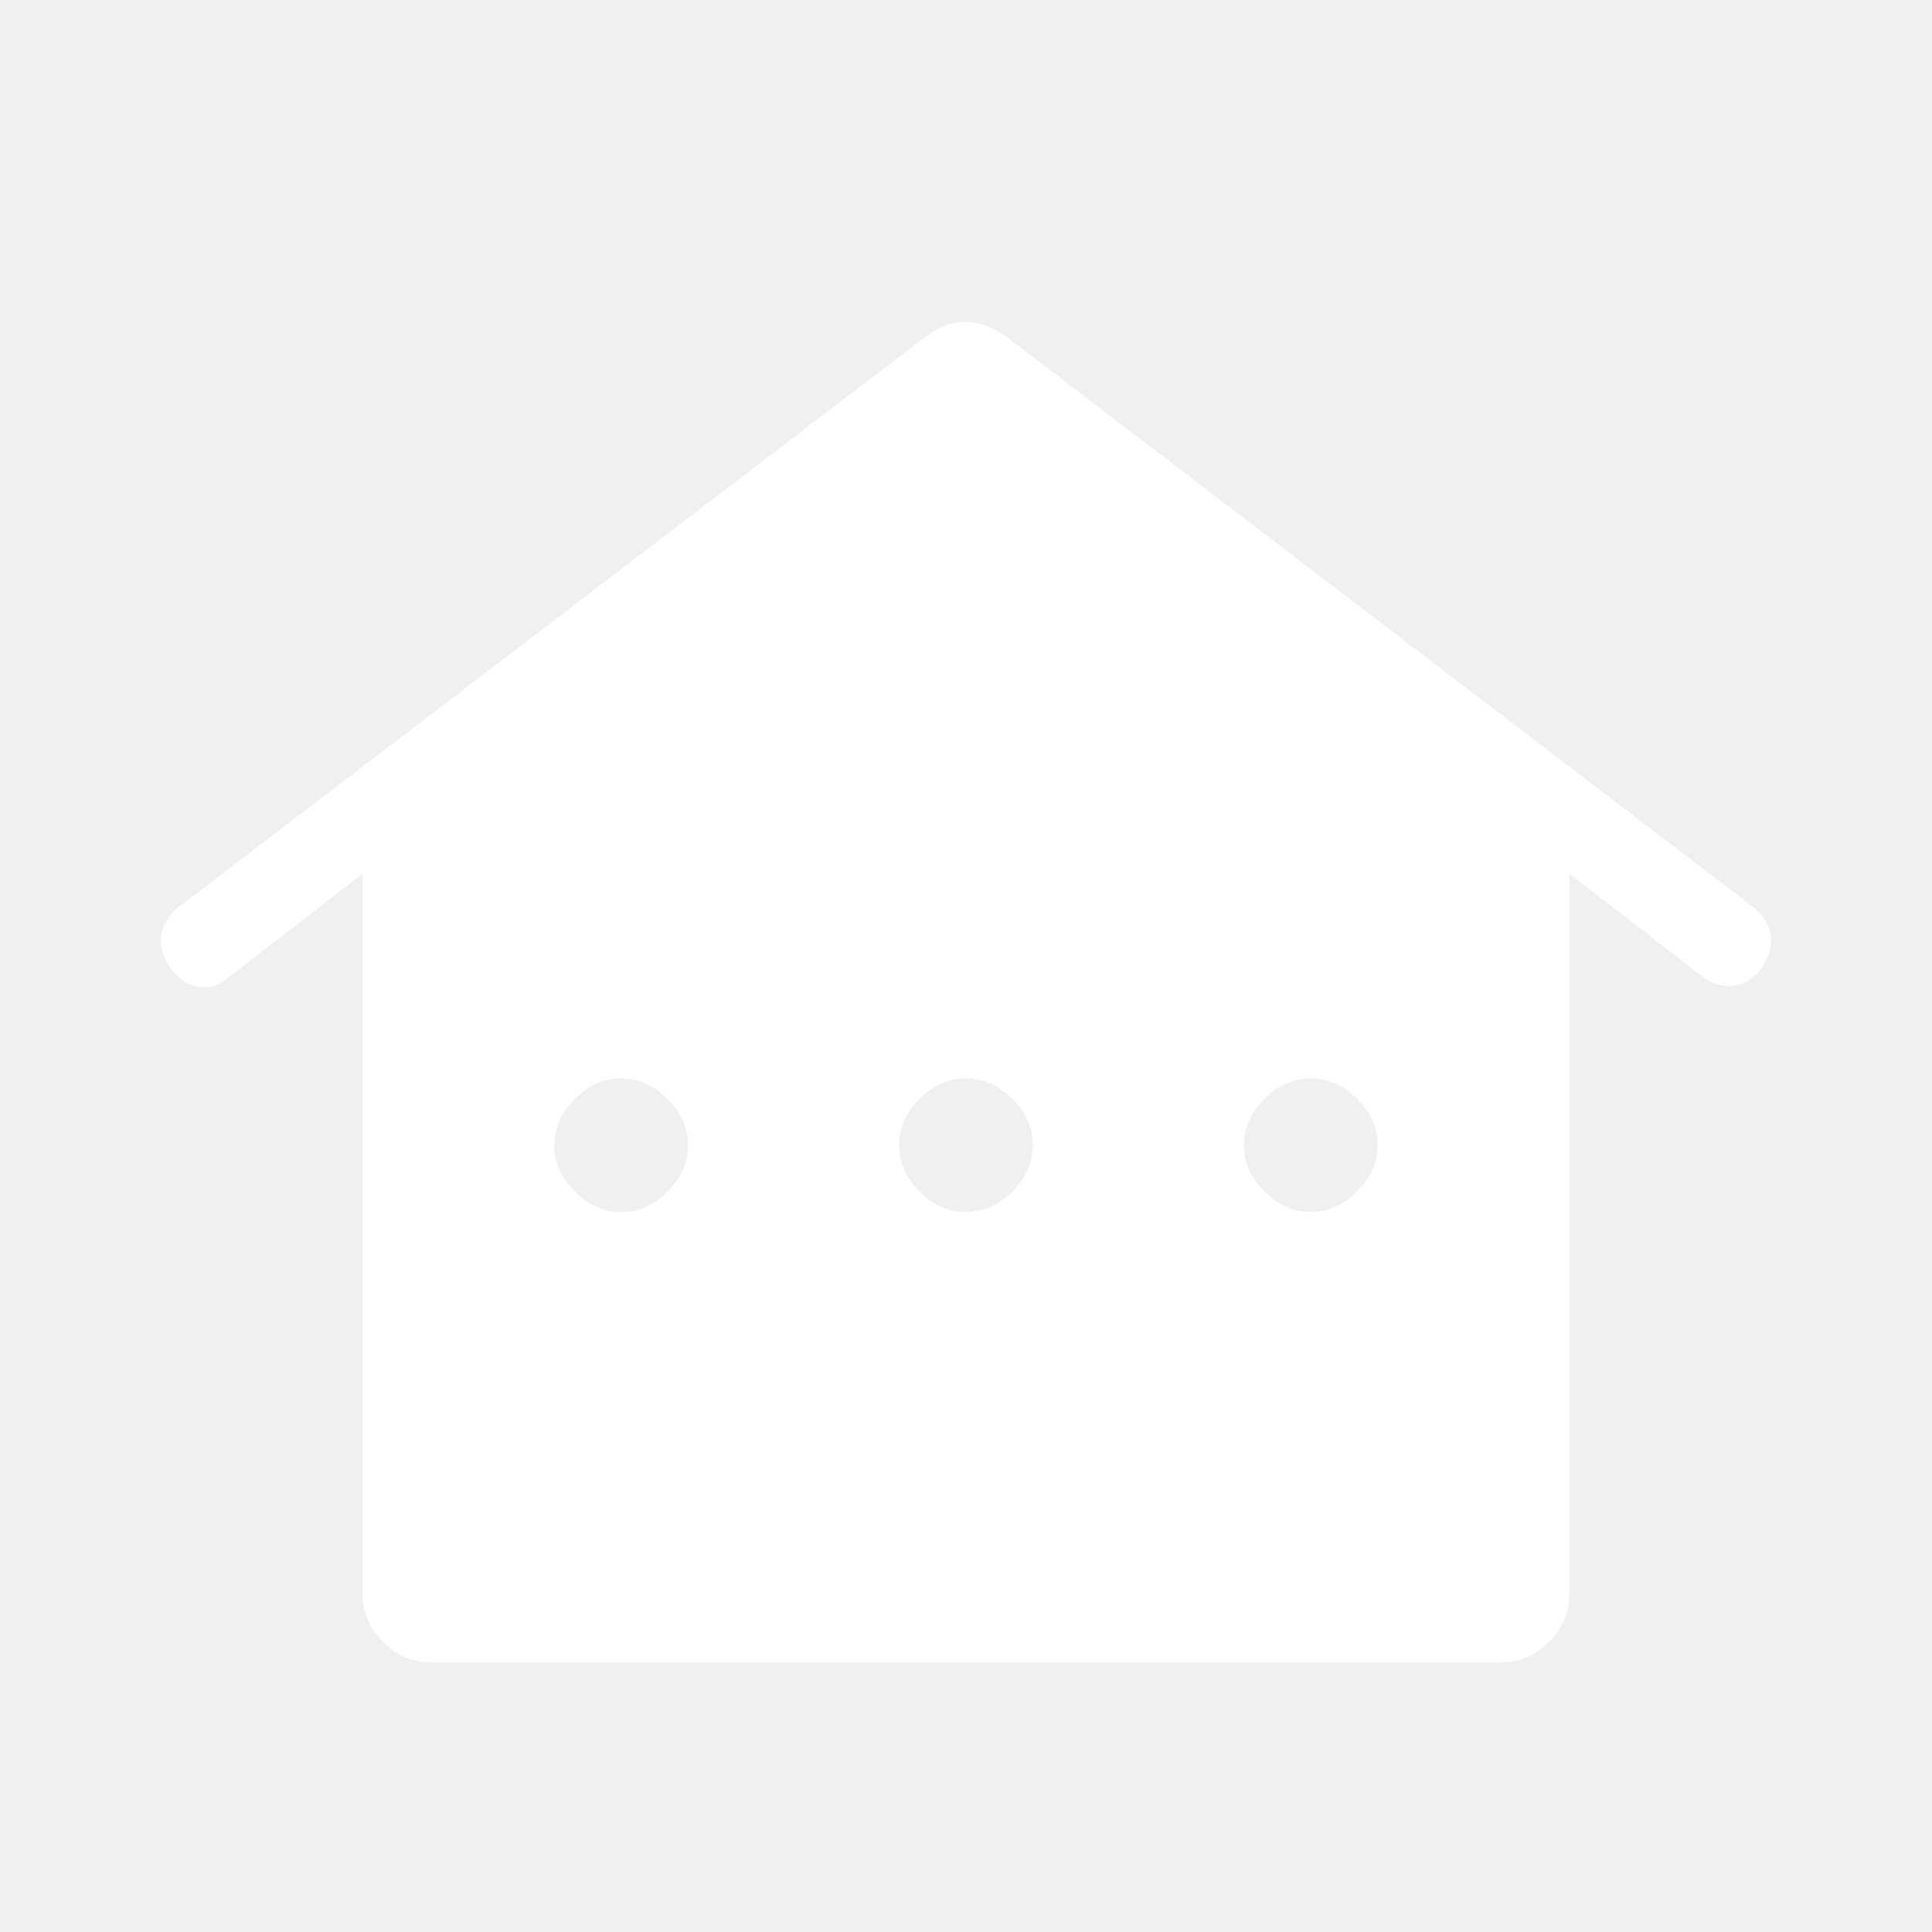
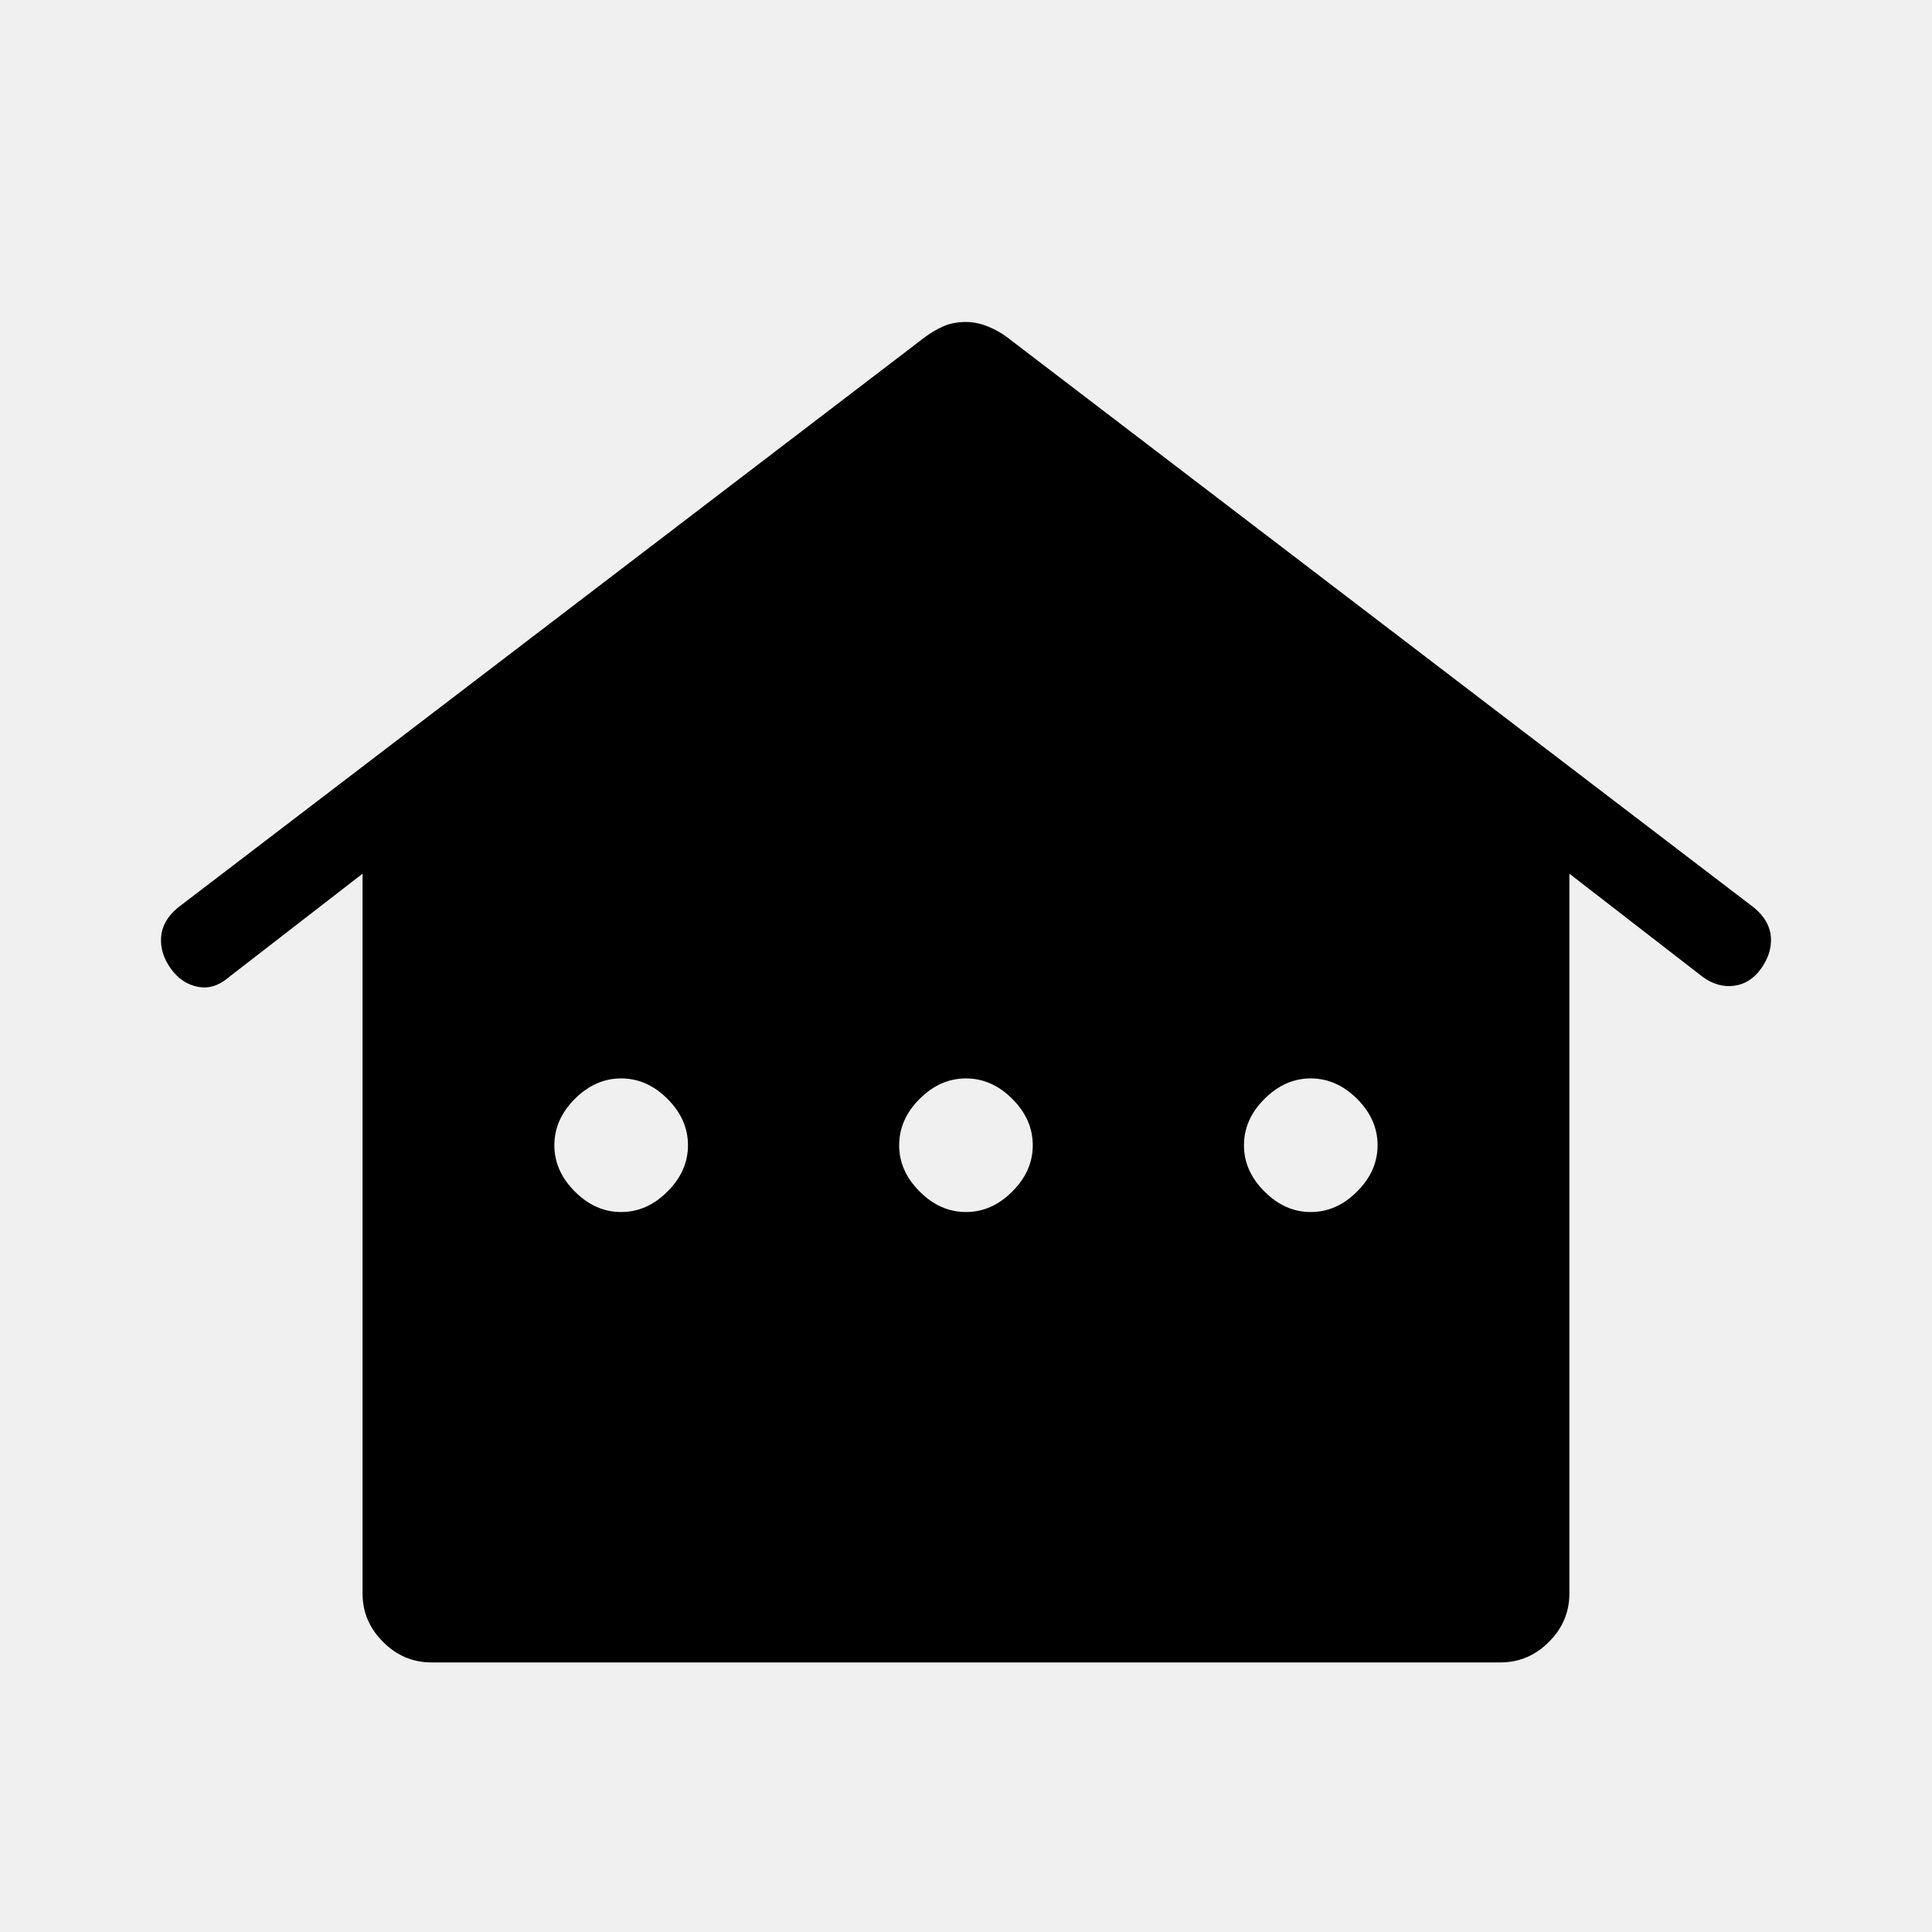
<svg xmlns="http://www.w3.org/2000/svg" width="32" height="32" viewBox="0 0 32 32" fill="none">
-   <path d="M7.147 27.535C6.838 27.535 6.57 27.422 6.345 27.195C6.118 26.97 6.005 26.702 6.005 26.393V14.471L3.792 16.184C3.625 16.327 3.453 16.381 3.275 16.344C3.096 16.309 2.947 16.208 2.828 16.042C2.709 15.875 2.656 15.702 2.668 15.523C2.68 15.345 2.769 15.185 2.935 15.042L15.321 5.583C15.416 5.512 15.518 5.452 15.625 5.405C15.732 5.357 15.857 5.333 15.999 5.333C16.118 5.333 16.237 5.357 16.356 5.405C16.475 5.452 16.582 5.512 16.677 5.583L29.063 15.042C29.23 15.185 29.319 15.345 29.332 15.523C29.343 15.702 29.289 15.875 29.17 16.042C29.051 16.208 28.903 16.303 28.725 16.327C28.546 16.351 28.373 16.303 28.207 16.184L25.994 14.471V26.393C25.994 26.702 25.881 26.97 25.655 27.195C25.429 27.422 25.161 27.535 24.851 27.535H7.147ZM10.288 20.075C10.574 20.075 10.83 19.962 11.056 19.735C11.282 19.51 11.395 19.254 11.395 18.969C11.395 18.683 11.282 18.427 11.056 18.201C10.83 17.975 10.574 17.862 10.288 17.862C10.003 17.862 9.747 17.975 9.521 18.201C9.295 18.427 9.182 18.683 9.182 18.969C9.182 19.254 9.295 19.51 9.521 19.735C9.747 19.962 10.003 20.075 10.288 20.075ZM15.999 20.075C16.285 20.075 16.541 19.962 16.767 19.735C16.993 19.51 17.106 19.254 17.106 18.969C17.106 18.683 16.993 18.427 16.767 18.201C16.541 17.975 16.285 17.862 15.999 17.862C15.714 17.862 15.458 17.975 15.232 18.201C15.006 18.427 14.893 18.683 14.893 18.969C14.893 19.254 15.006 19.51 15.232 19.735C15.458 19.962 15.714 20.075 15.999 20.075ZM21.71 20.075C21.996 20.075 22.252 19.962 22.478 19.735C22.704 19.51 22.817 19.254 22.817 18.969C22.817 18.683 22.704 18.427 22.478 18.201C22.252 17.975 21.996 17.862 21.71 17.862C21.425 17.862 21.169 17.975 20.944 18.201C20.717 18.427 20.604 18.683 20.604 18.969C20.604 19.254 20.717 19.51 20.944 19.735C21.169 19.962 21.425 20.075 21.71 20.075Z" fill="white" />
+   <path d="M7.147 27.535C6.838 27.535 6.57 27.422 6.345 27.195C6.118 26.97 6.005 26.702 6.005 26.393V14.471L3.792 16.184C3.625 16.327 3.453 16.381 3.275 16.344C3.096 16.309 2.947 16.208 2.828 16.042C2.709 15.875 2.656 15.702 2.668 15.523C2.68 15.345 2.769 15.185 2.935 15.042L15.321 5.583C15.416 5.512 15.518 5.452 15.625 5.405C15.732 5.357 15.857 5.333 15.999 5.333C16.118 5.333 16.237 5.357 16.356 5.405C16.475 5.452 16.582 5.512 16.677 5.583L29.063 15.042C29.23 15.185 29.319 15.345 29.332 15.523C29.343 15.702 29.289 15.875 29.17 16.042C29.051 16.208 28.903 16.303 28.725 16.327C28.546 16.351 28.373 16.303 28.207 16.184L25.994 14.471V26.393C25.994 26.702 25.881 26.97 25.655 27.195C25.429 27.422 25.161 27.535 24.851 27.535H7.147ZM10.288 20.075C10.574 20.075 10.83 19.962 11.056 19.735C11.282 19.51 11.395 19.254 11.395 18.969C11.395 18.683 11.282 18.427 11.056 18.201C10.83 17.975 10.574 17.862 10.288 17.862C10.003 17.862 9.747 17.975 9.521 18.201C9.295 18.427 9.182 18.683 9.182 18.969C9.182 19.254 9.295 19.51 9.521 19.735C9.747 19.962 10.003 20.075 10.288 20.075ZM15.999 20.075C16.285 20.075 16.541 19.962 16.767 19.735C16.993 19.51 17.106 19.254 17.106 18.969C17.106 18.683 16.993 18.427 16.767 18.201C16.541 17.975 16.285 17.862 15.999 17.862C15.714 17.862 15.458 17.975 15.232 18.201C15.006 18.427 14.893 18.683 14.893 18.969C14.893 19.254 15.006 19.51 15.232 19.735C15.458 19.962 15.714 20.075 15.999 20.075ZM21.71 20.075C21.996 20.075 22.252 19.962 22.478 19.735C22.704 19.51 22.817 19.254 22.817 18.969C22.817 18.683 22.704 18.427 22.478 18.201C22.252 17.975 21.996 17.862 21.71 17.862C21.425 17.862 21.169 17.975 20.944 18.201C20.717 18.427 20.604 18.683 20.604 18.969C20.604 19.254 20.717 19.51 20.944 19.735C21.169 19.962 21.425 20.075 21.71 20.075Z" fill="currentColor" />
</svg>
